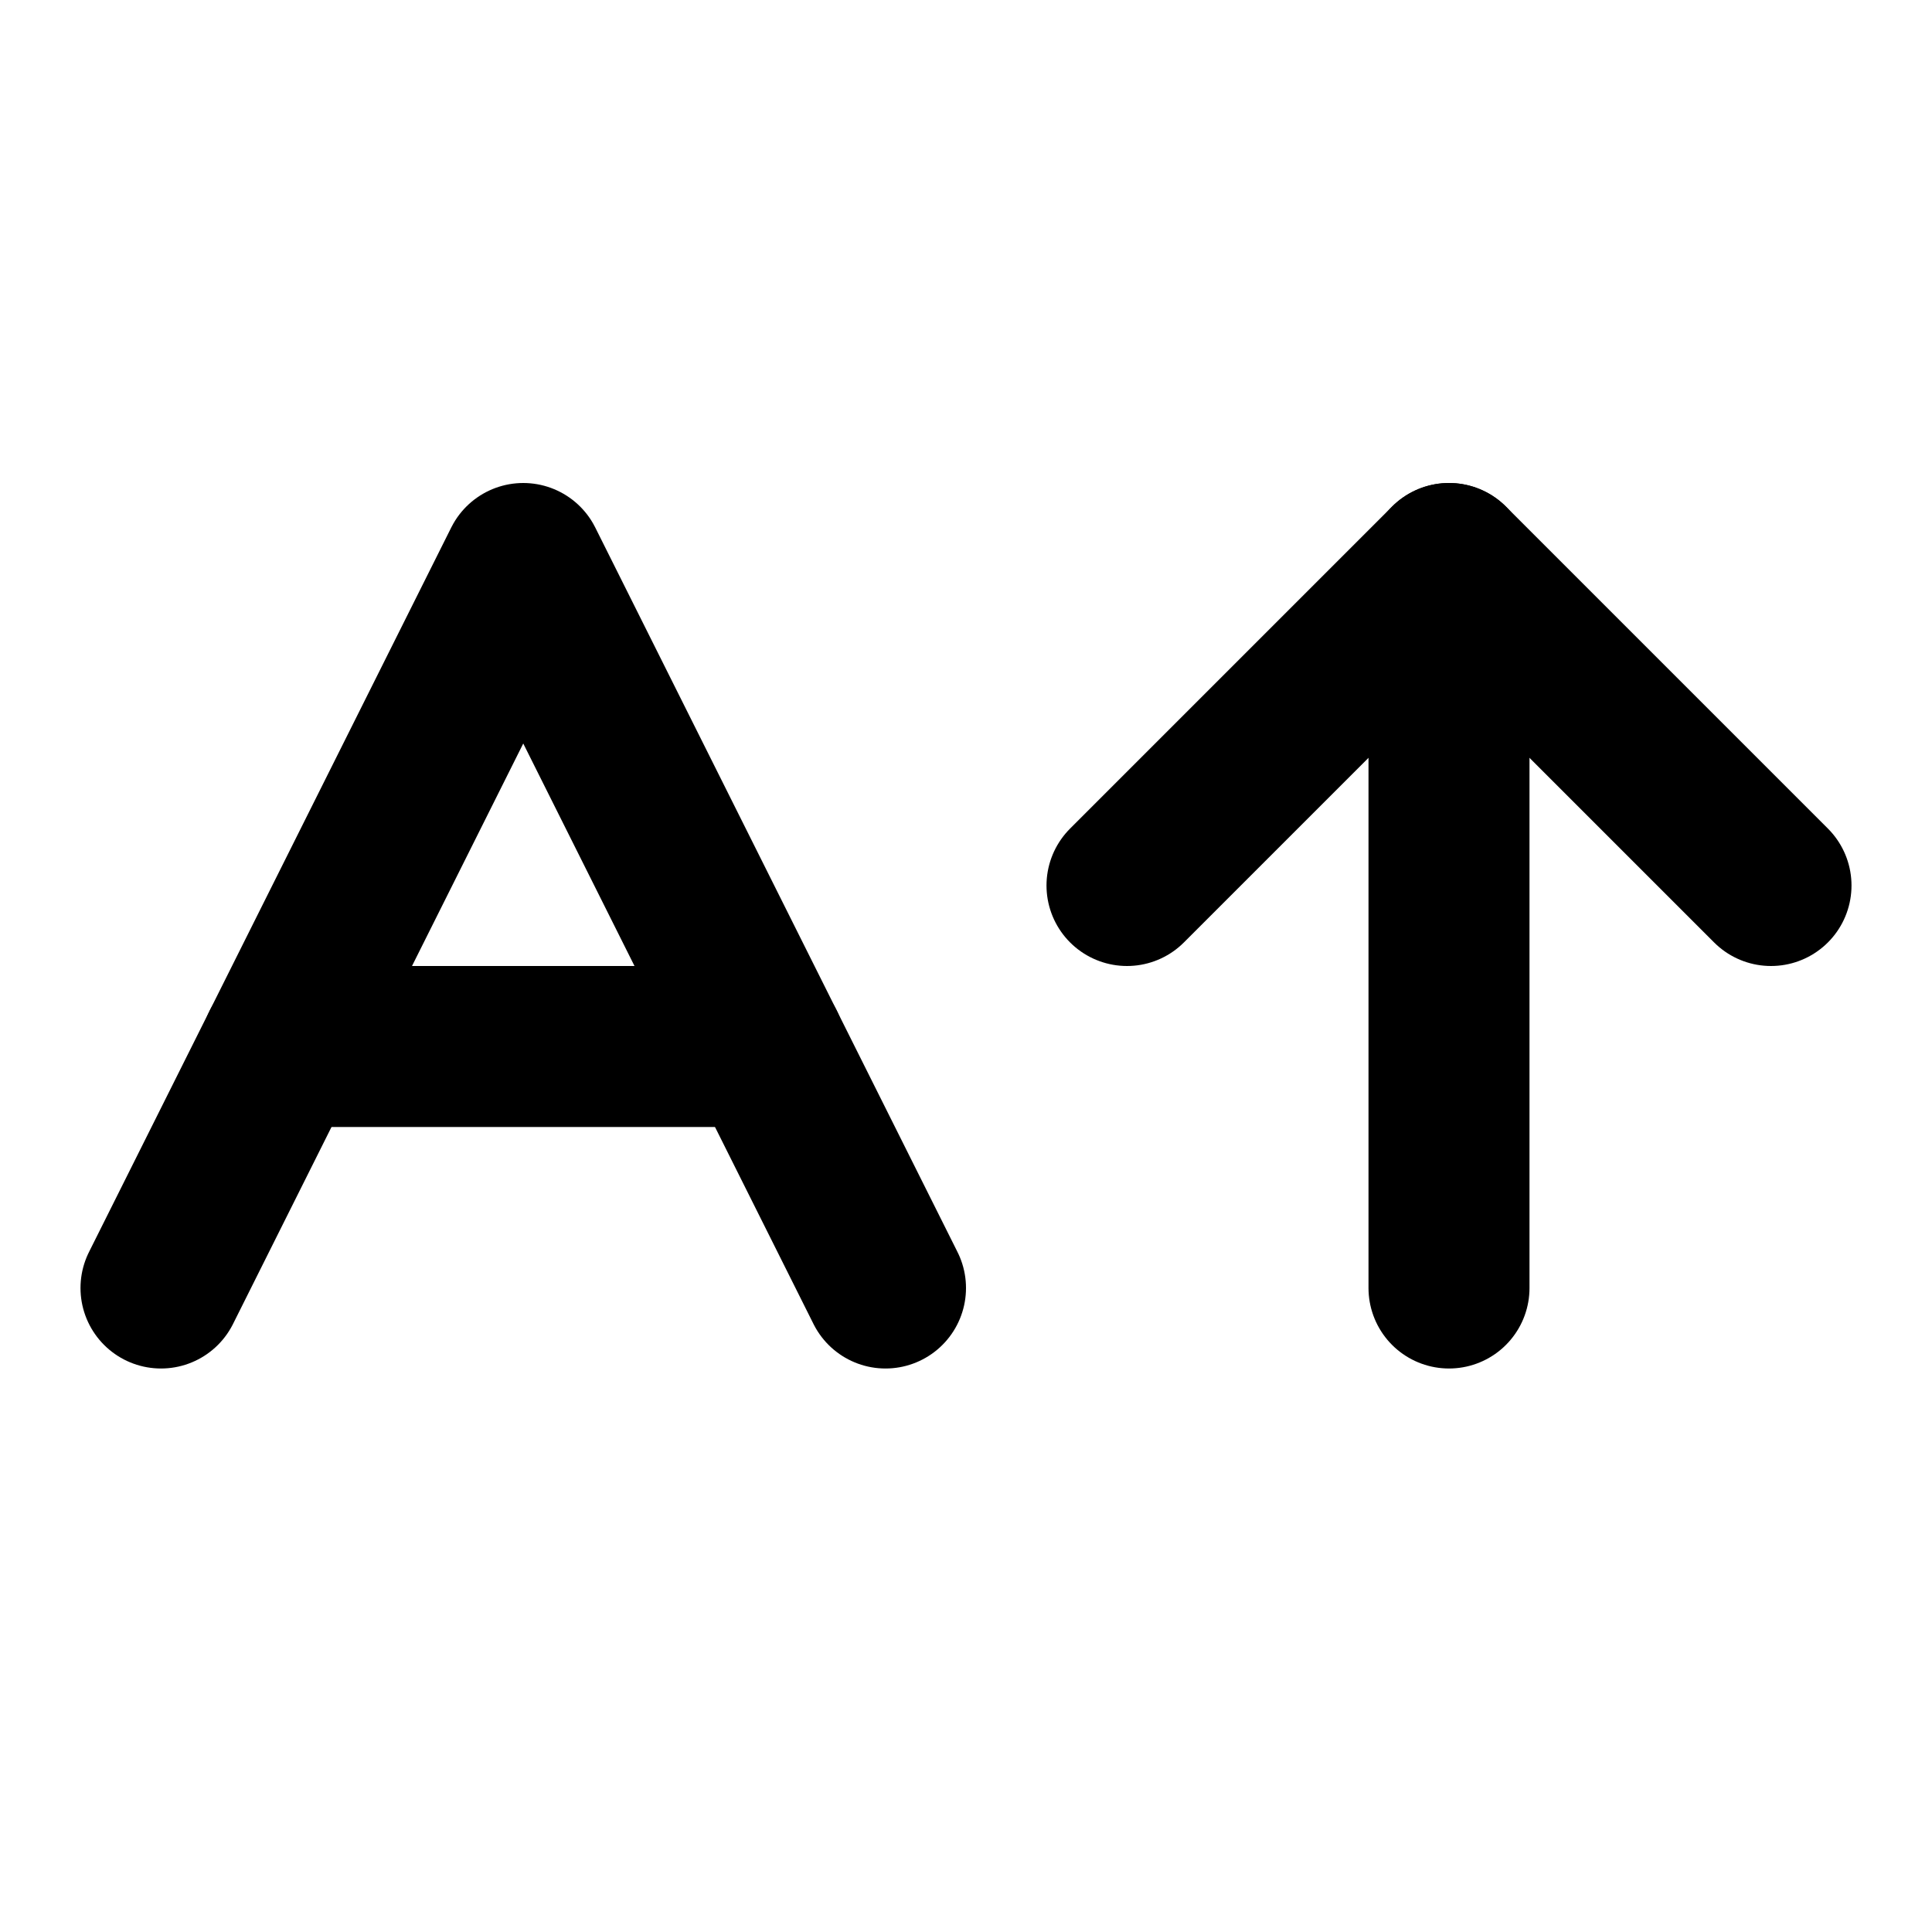
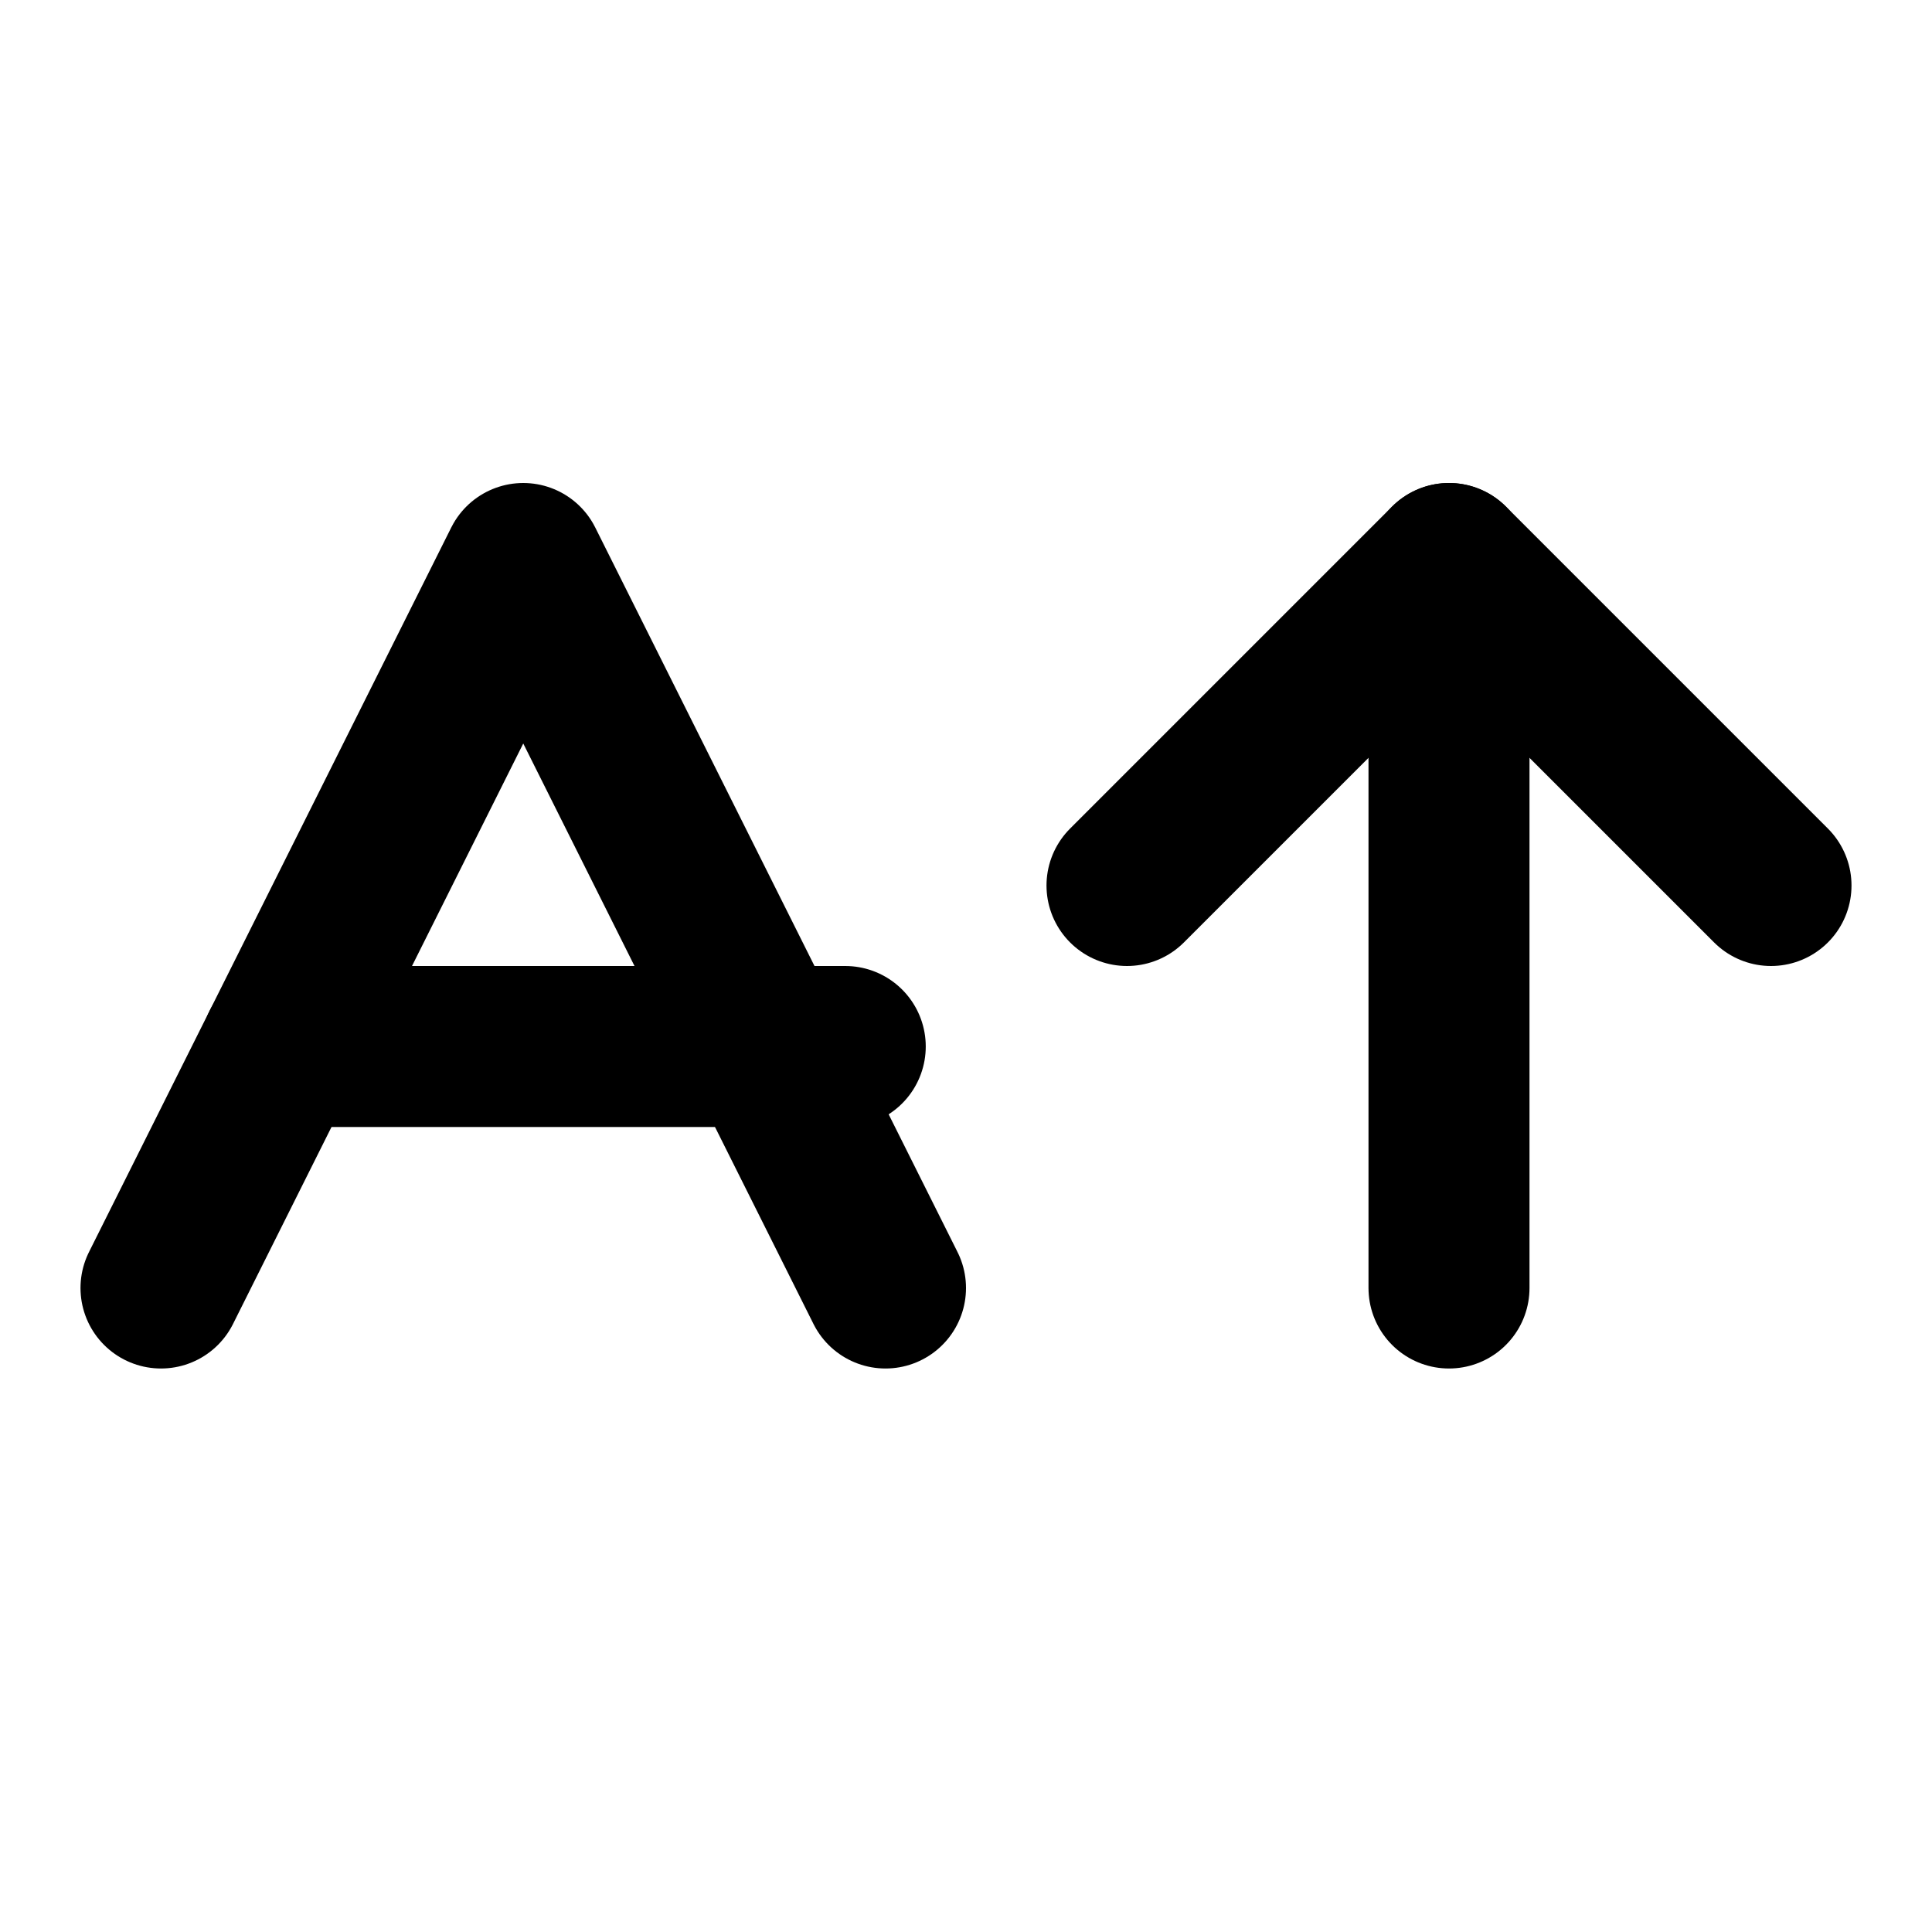
<svg xmlns="http://www.w3.org/2000/svg" width="24" height="24" viewBox="0 0 24 24" fill="none" stroke="currentColor" stroke-width="2" stroke-linecap="round" stroke-linejoin="round">
-   <path d="M3.5 13h6" />
+   <path d="M3.5 13h7" />
  <path d="m2 16 4.5-9 4.5 9" />
  <path d="M18 16V7" />
  <path d="m14 11 4-4 4 4" />
</svg>
